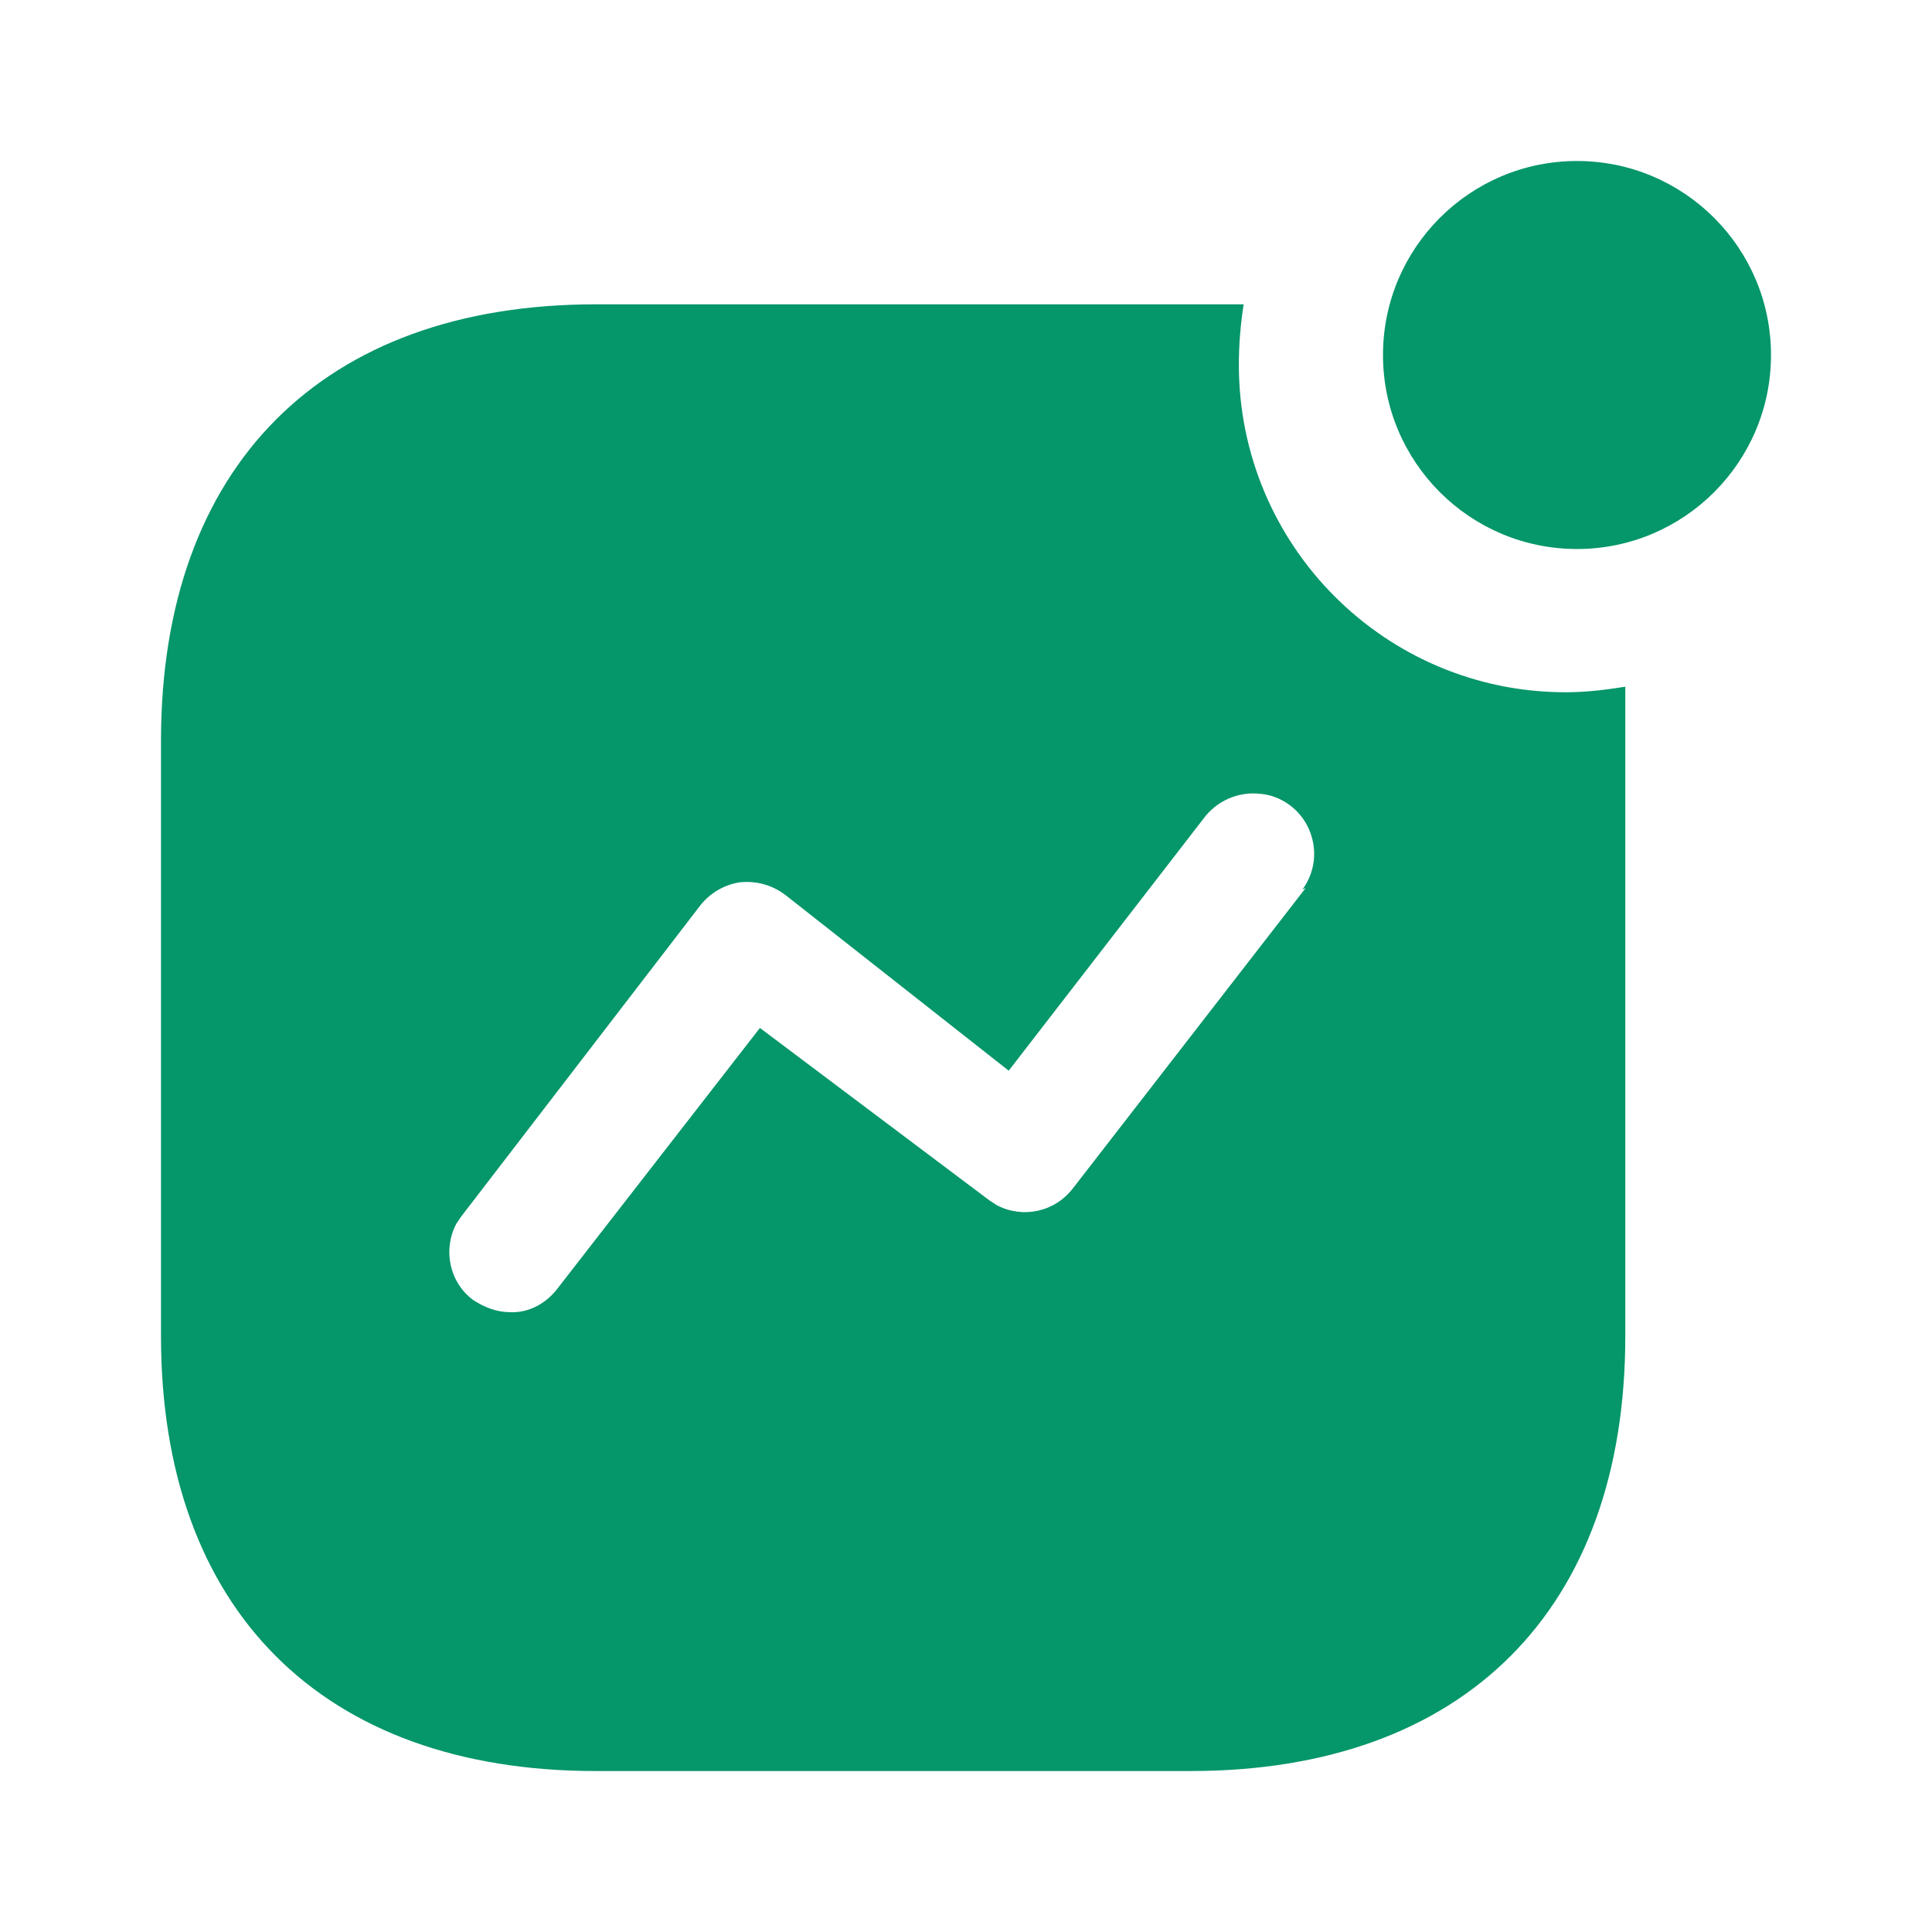
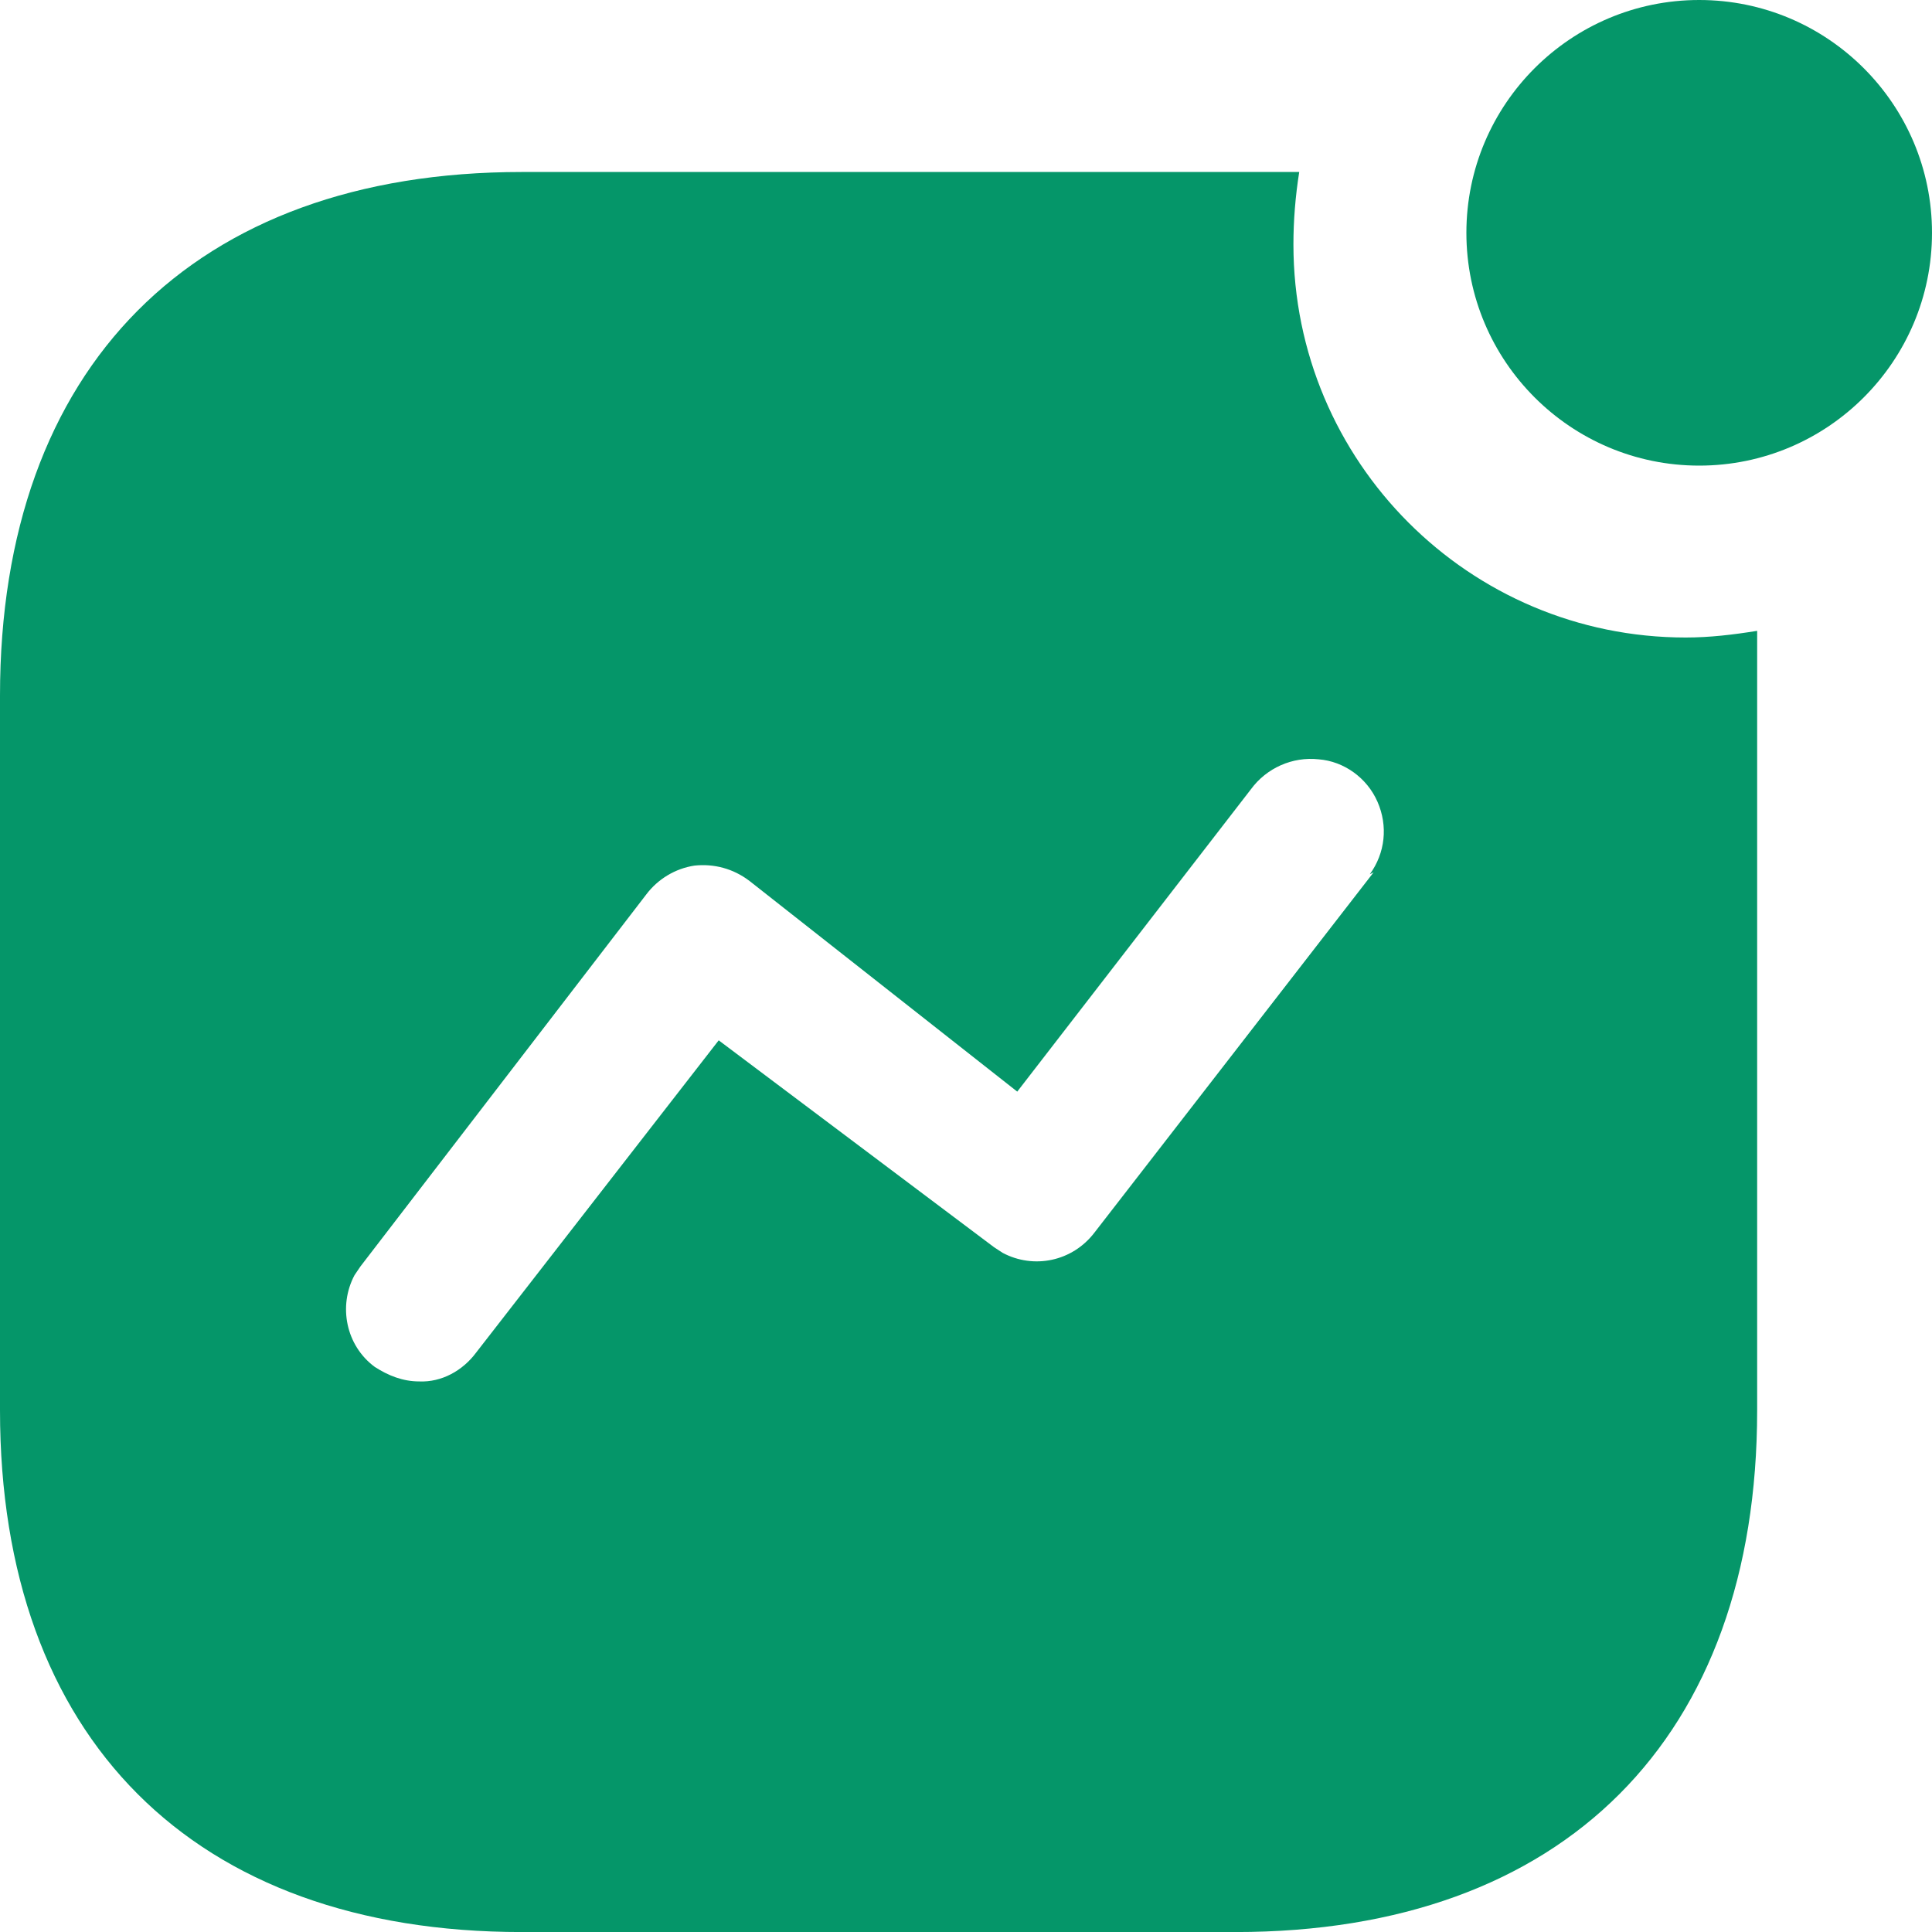
- <svg xmlns="http://www.w3.org/2000/svg" width="48" height="48" viewBox="0 0 48 48" fill="none">
-   <path d="M30.899 7.561C30.82 8.061 30.779 8.561 30.779 9.061C30.779 13.561 34.419 17.199 38.9 17.199C39.4 17.199 39.88 17.141 40.38 17.061V33.199C40.38 39.981 36.38 44.001 29.579 44.001H14.802C8 44.001 4 39.981 4 33.199V18.401C4 11.601 8 7.561 14.802 7.561H30.899ZM31.302 19.721C30.759 19.661 30.221 19.901 29.899 20.341L25.061 26.601L19.52 22.241C19.18 21.981 18.779 21.879 18.38 21.921C17.982 21.981 17.622 22.199 17.38 22.519L11.461 30.221L11.339 30.401C10.999 31.039 11.159 31.859 11.759 32.301C12.04 32.481 12.339 32.601 12.68 32.601C13.142 32.621 13.579 32.379 13.86 32.001L18.88 25.539L24.579 29.821L24.759 29.939C25.399 30.279 26.2 30.121 26.66 29.519L32.44 22.061L32.359 22.101C32.679 21.661 32.739 21.101 32.52 20.601C32.301 20.101 31.82 19.761 31.302 19.721ZM39.18 4C41.84 4 44 6.16 44 8.82C44 11.48 41.84 13.64 39.18 13.64C36.52 13.64 34.36 11.48 34.36 8.82C34.36 6.16 36.52 4 39.18 4Z" fill="#059669" />
+ <svg xmlns="http://www.w3.org/2000/svg" width="40" height="40" viewBox="0 0 40 40" fill="none">
+   <path d="M26.899 3.561C26.82 4.061 26.779 4.561 26.779 5.061C26.779 9.561 30.419 13.199 34.9 13.199C35.4 13.199 35.88 13.141 36.38 13.061V29.199C36.38 35.981 32.38 40.001 25.579 40.001H10.802C4 40.001 -0 35.981 -0 29.199V14.401C-0 7.601 4 3.561 10.802 3.561H26.899ZM27.302 15.721C26.759 15.661 26.221 15.901 25.899 16.341L21.061 22.601L15.52 18.241C15.18 17.981 14.78 17.879 14.38 17.921C13.982 17.981 13.621 18.199 13.38 18.519L7.462 26.221L7.34 26.401C7 27.039 7.16 27.859 7.76 28.301C8.04 28.481 8.34 28.601 8.68 28.601C9.142 28.621 9.58 28.379 9.86 28.001L14.88 21.539L20.579 25.821L20.759 25.939C21.399 26.279 22.2 26.121 22.66 25.519L28.439 18.061L28.36 18.101C28.68 17.661 28.739 17.101 28.52 16.601C28.302 16.101 27.82 15.761 27.302 15.721ZM35.18 0C37.84 0 40 2.16 40 4.82C40 7.48 37.84 9.64 35.18 9.64C32.52 9.64 30.36 7.48 30.36 4.82C30.36 2.16 32.52 0 35.18 0Z" fill="#059669" />
</svg>
